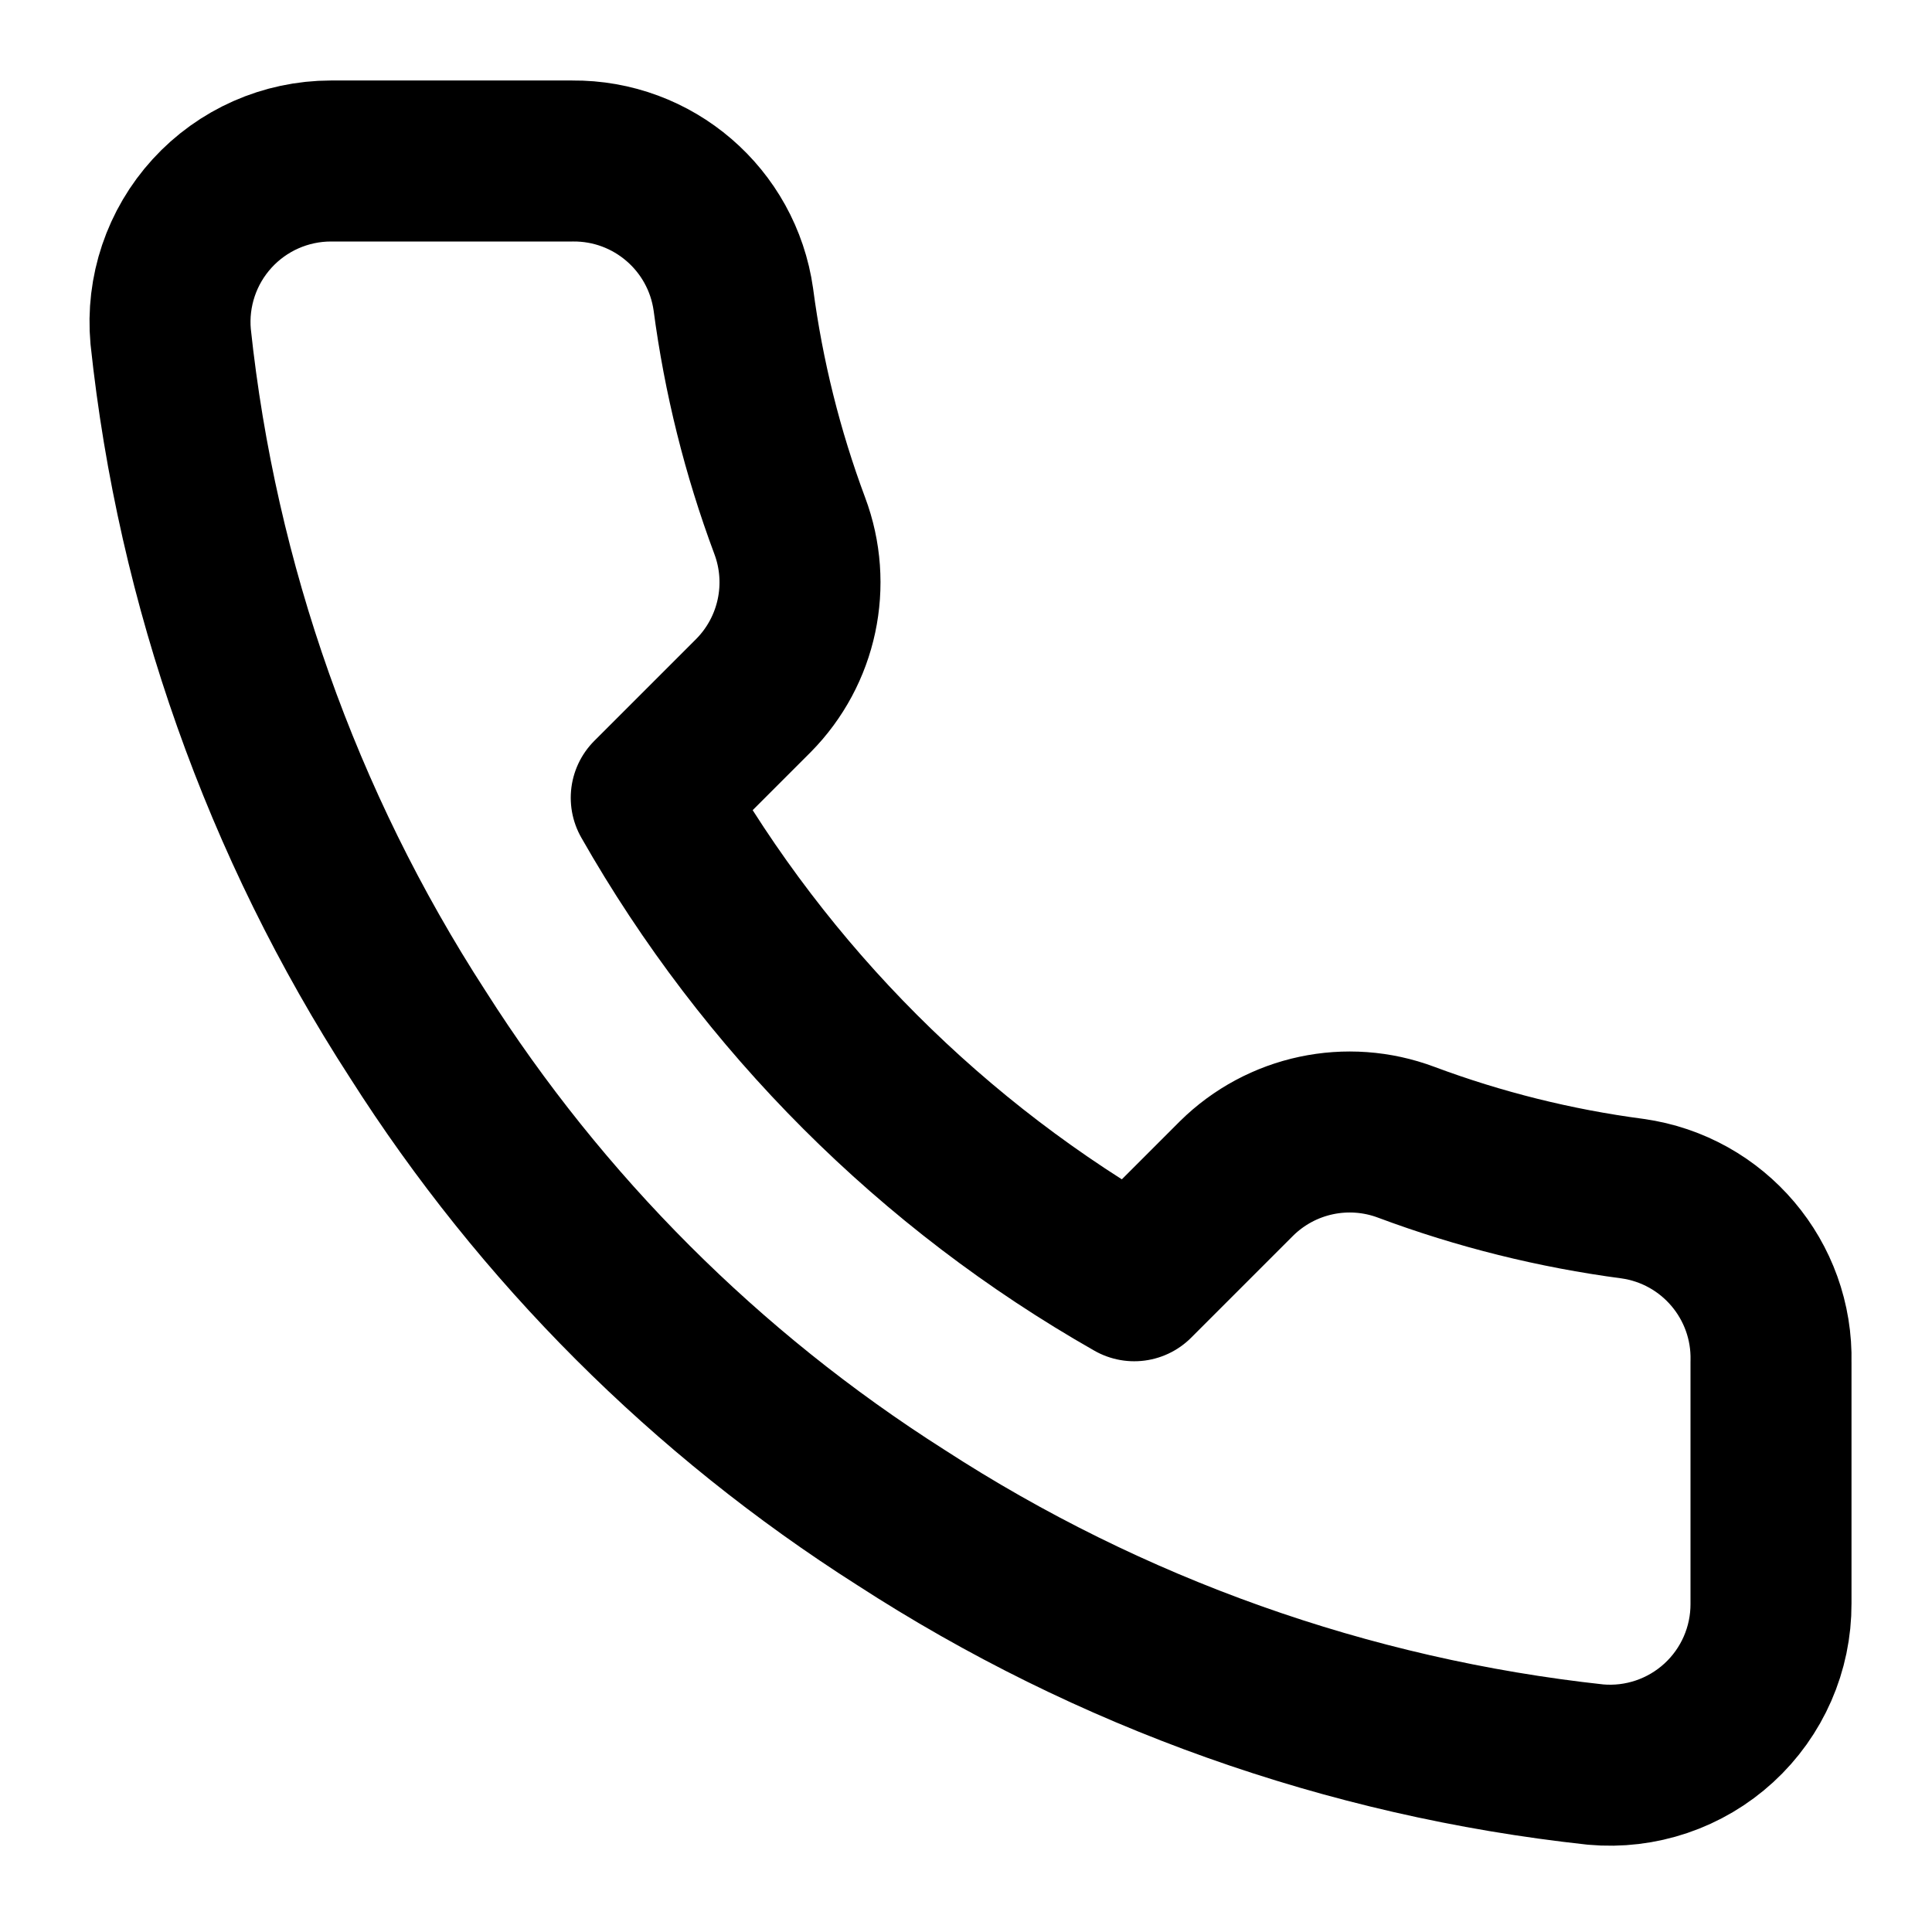
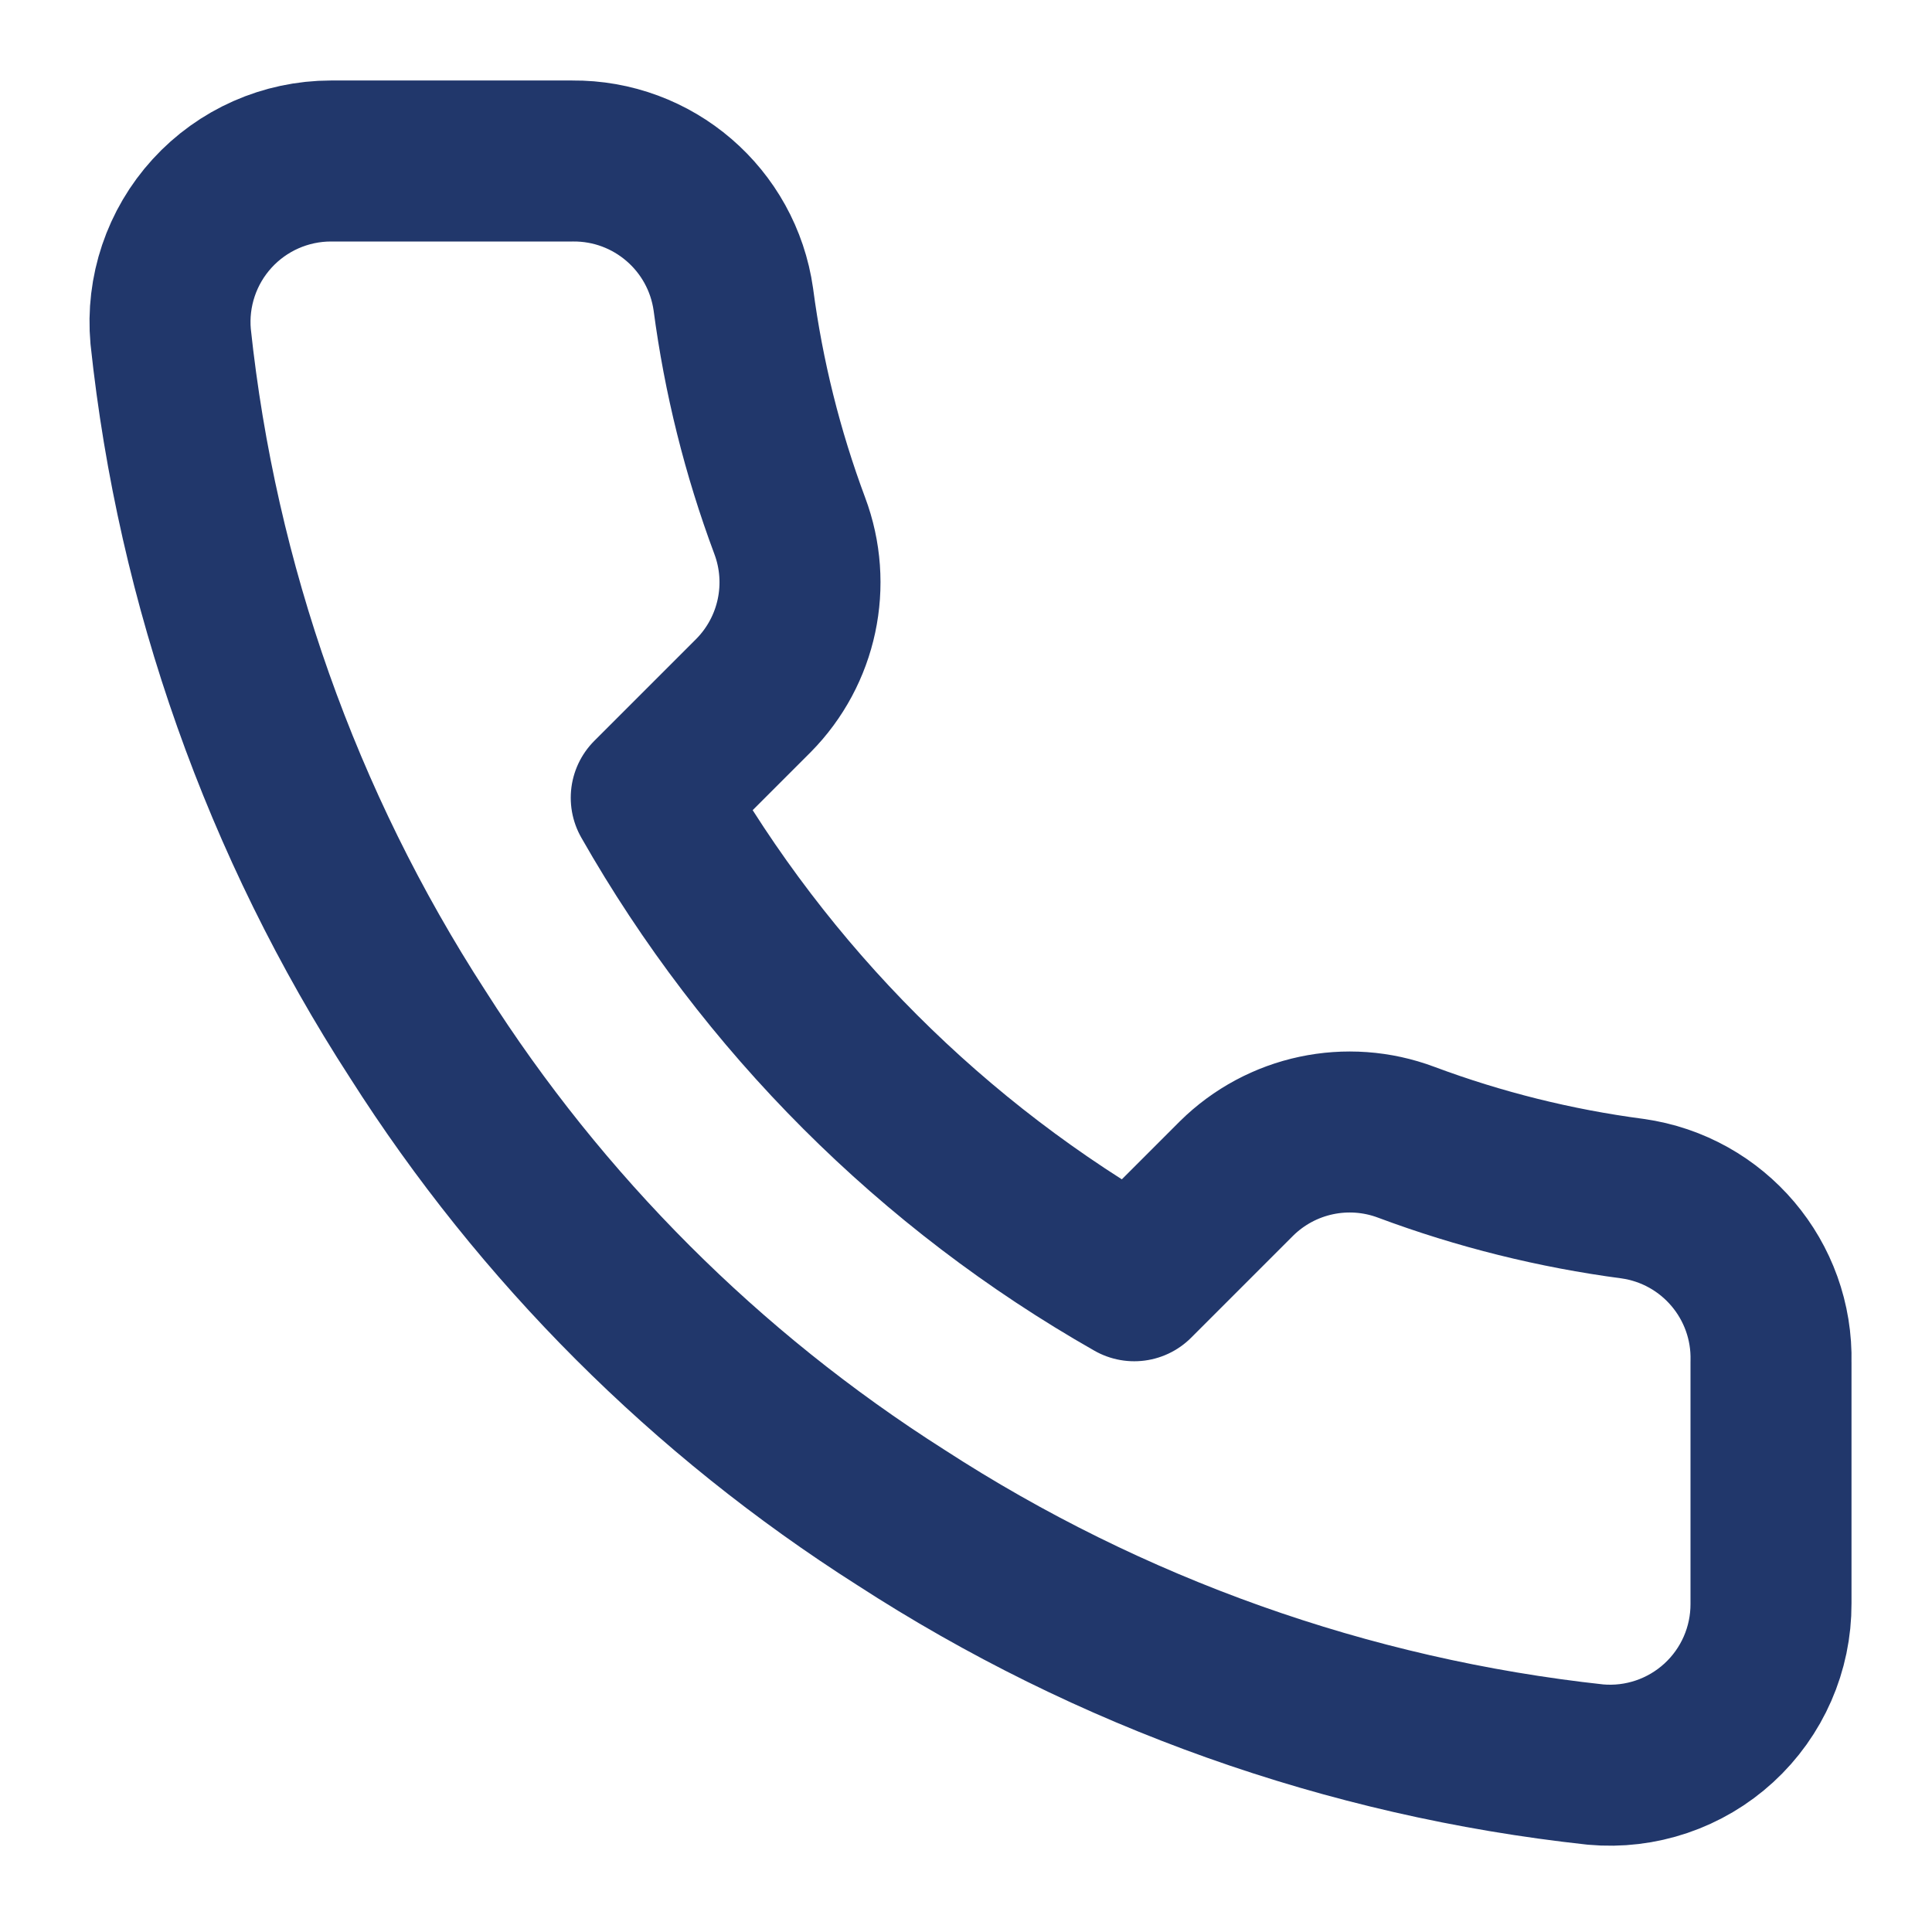
- <svg xmlns="http://www.w3.org/2000/svg" width="24" height="24" viewBox="0 0 24 24" fill="none" stroke="currentColor" stroke-width="2" stroke-linecap="round" stroke-linejoin="round" class="feather feather-phone">
+ <svg xmlns="http://www.w3.org/2000/svg" width="24" height="24" viewBox="0 0 24 24" fill="none" stroke="#21376B" stroke-width="2" stroke-linecap="round" stroke-linejoin="round" class="feather feather-phone">
  <path d="M22 16.92v3a2 2 0 0 1-2.18 2 19.79 19.79 0 0 1-8.63-3.07 19.5 19.5 0 0 1-6-6 19.79 19.79 0 0 1-3.07-8.67A2 2 0 0 1 4.11 2h3a2 2 0 0 1 2 1.72 12.84 12.84 0 0 0 .7 2.81 2 2 0 0 1-.45 2.11L8.09 9.91a16 16 0 0 0 6 6l1.27-1.27a2 2 0 0 1 2.11-.45 12.84 12.84 0 0 0 2.81.7A2 2 0 0 1 22 16.92z" />
</svg>
